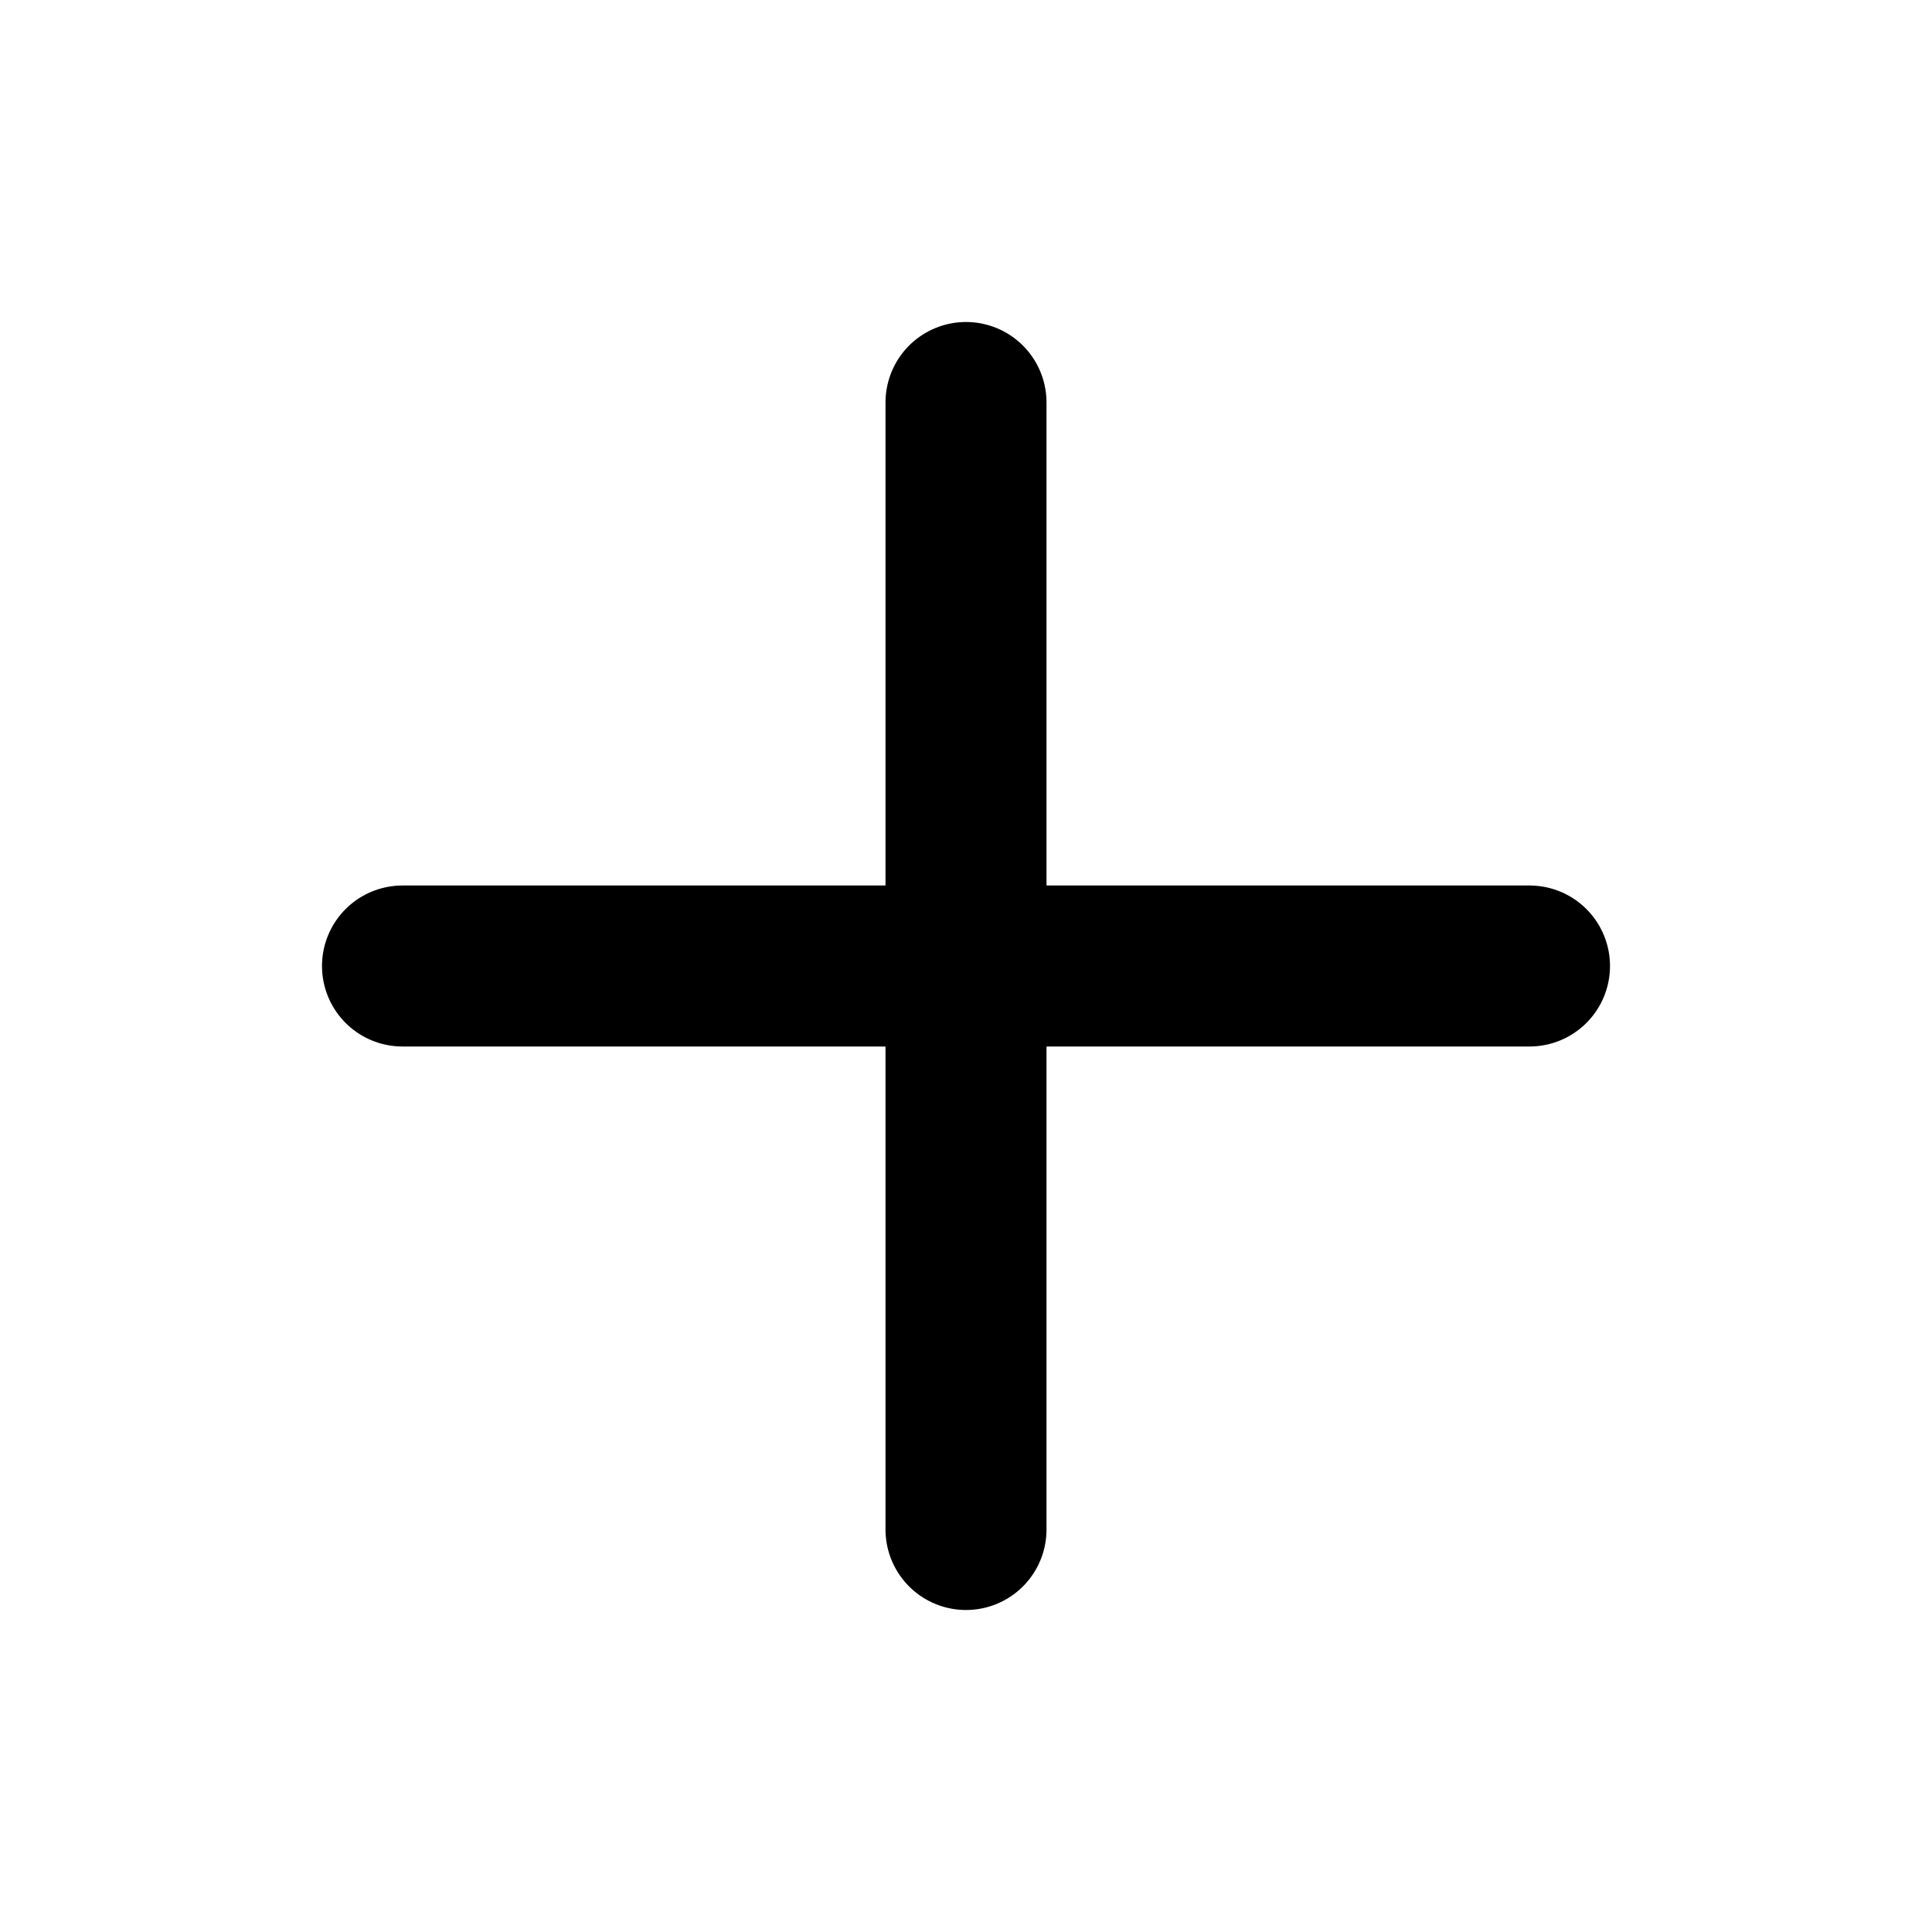
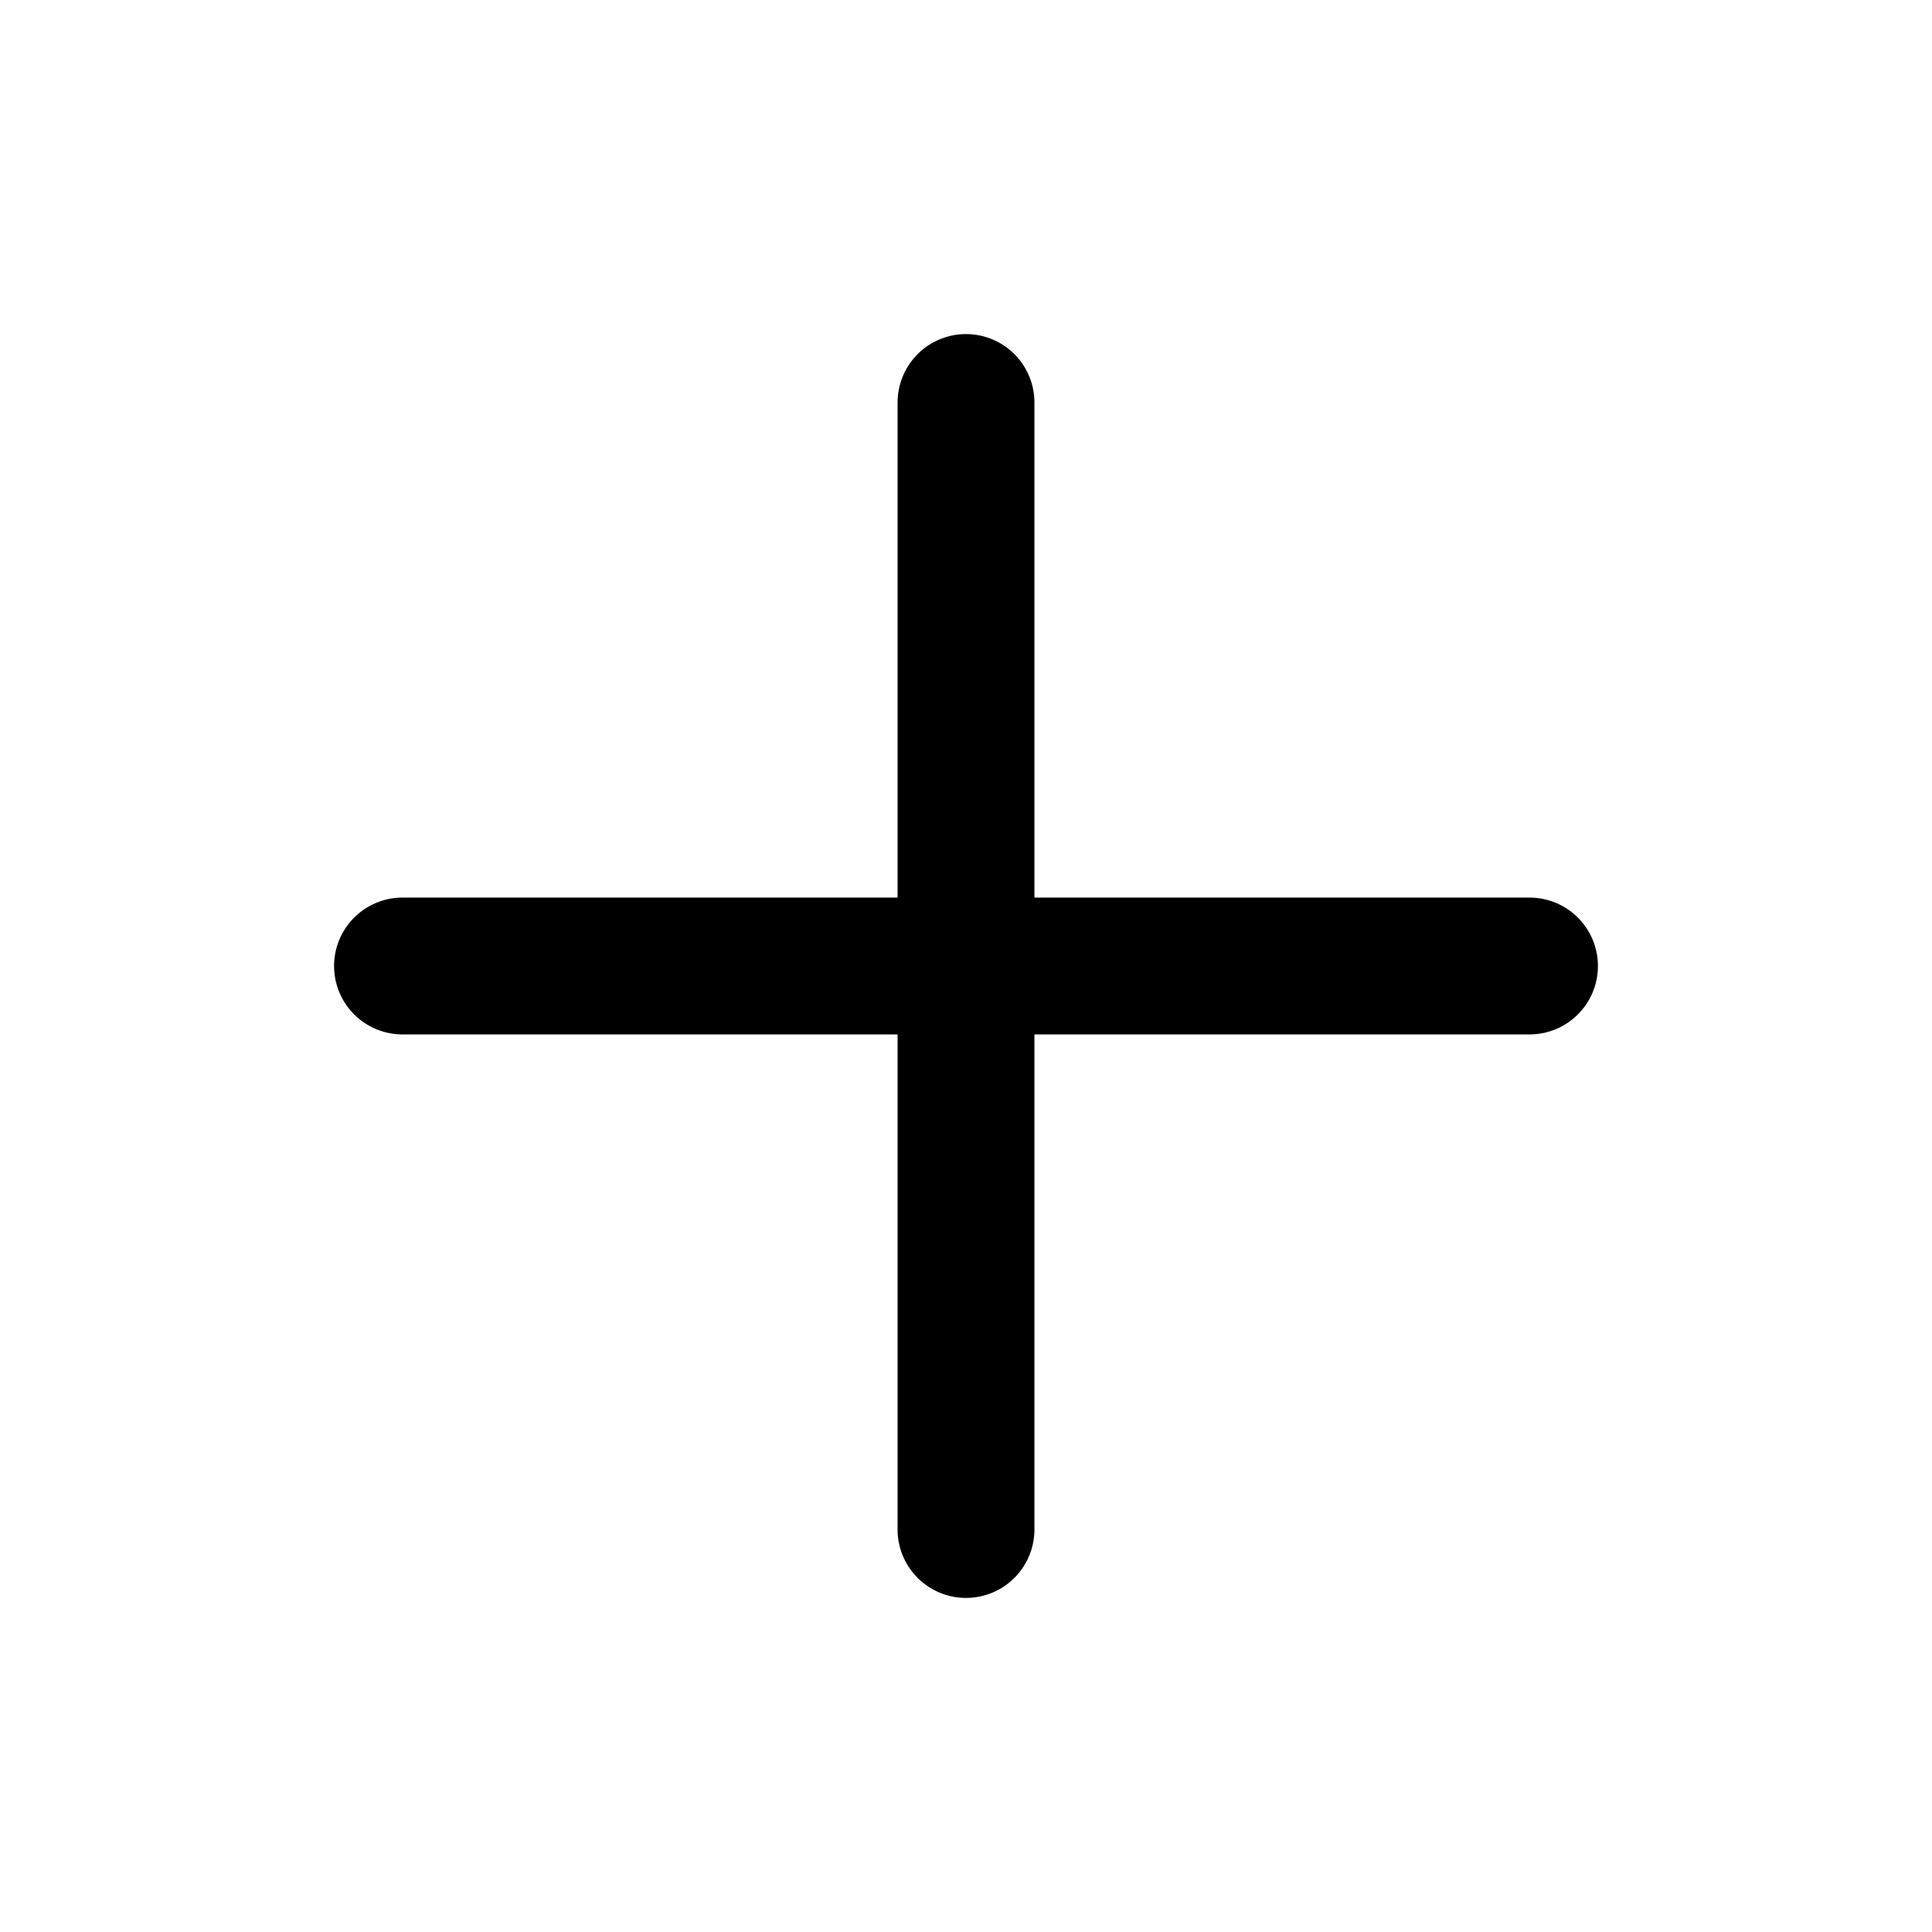
- <svg xmlns="http://www.w3.org/2000/svg" width="24" height="24" viewBox="0 0 24 24" fill="none" stroke="#000" stroke-width="2" stroke-linecap="round" stroke-linejoin="round">
+ <svg xmlns="http://www.w3.org/2000/svg" width="24" height="24" viewBox="0 0 24 24" fill="none" stroke="#000" stroke-width="1.7" stroke-linecap="round" stroke-linejoin="round">
  <path d="M12 5v14M5 12h14" />
</svg>
